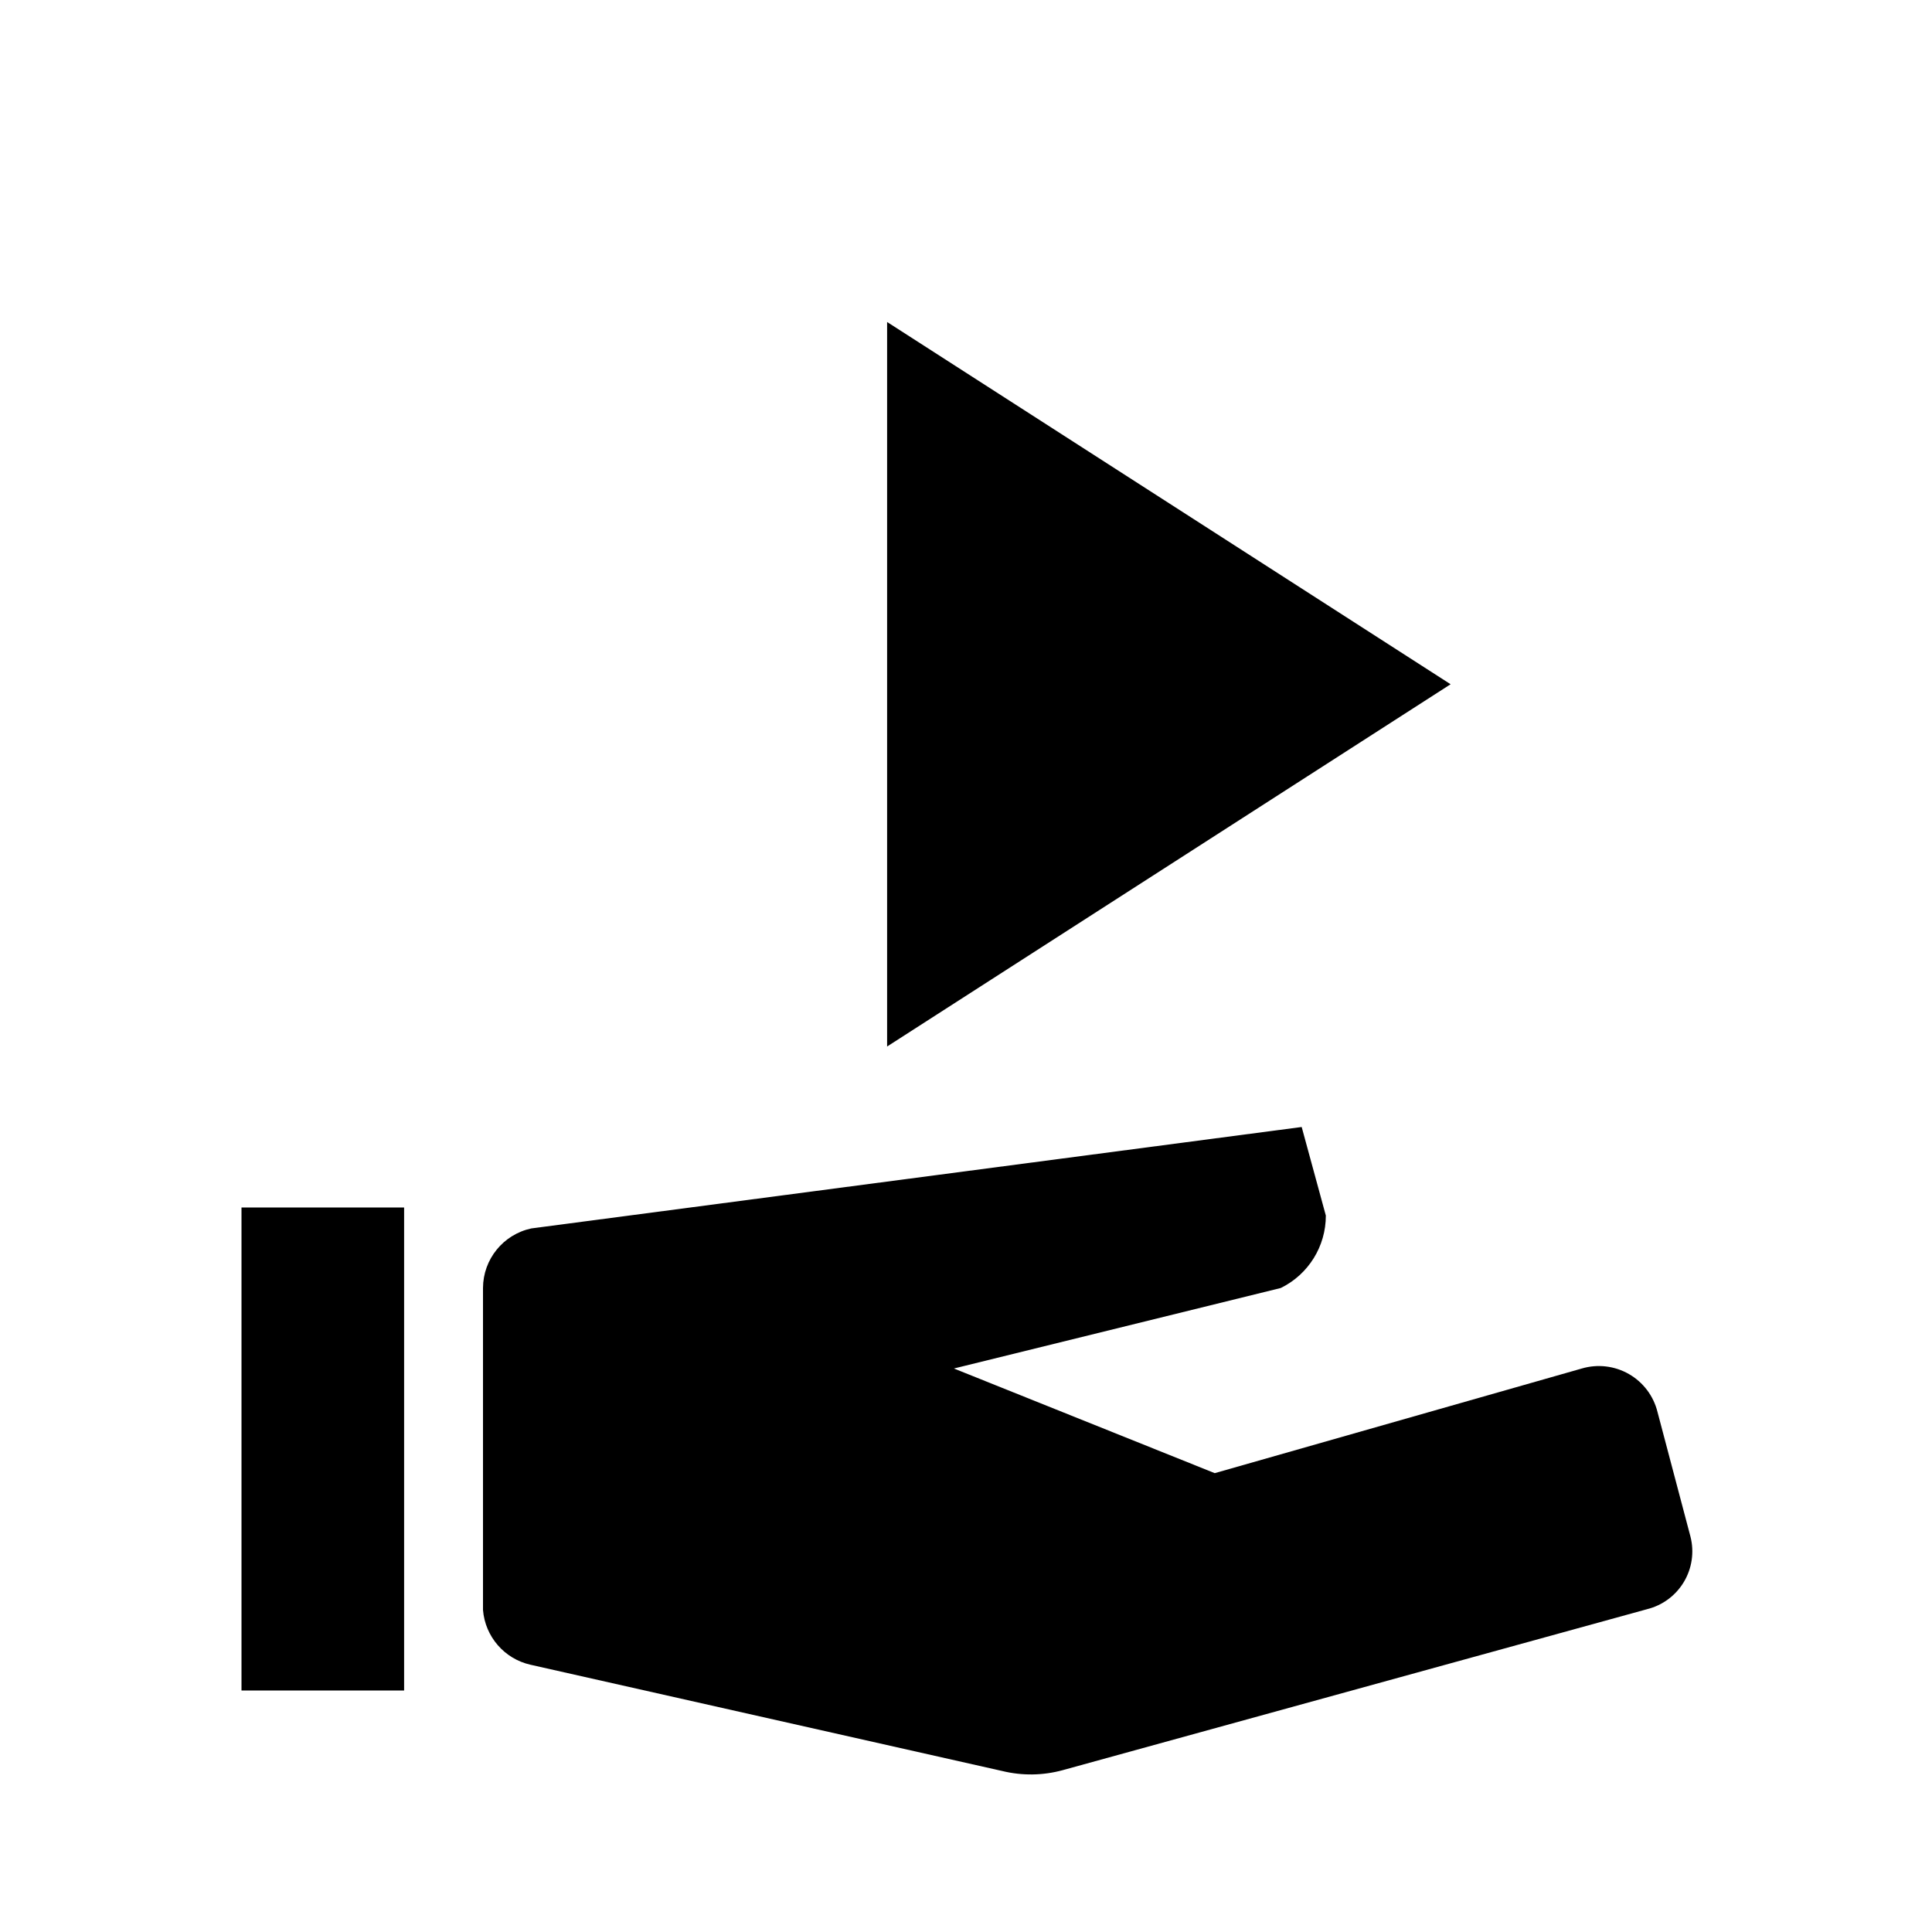
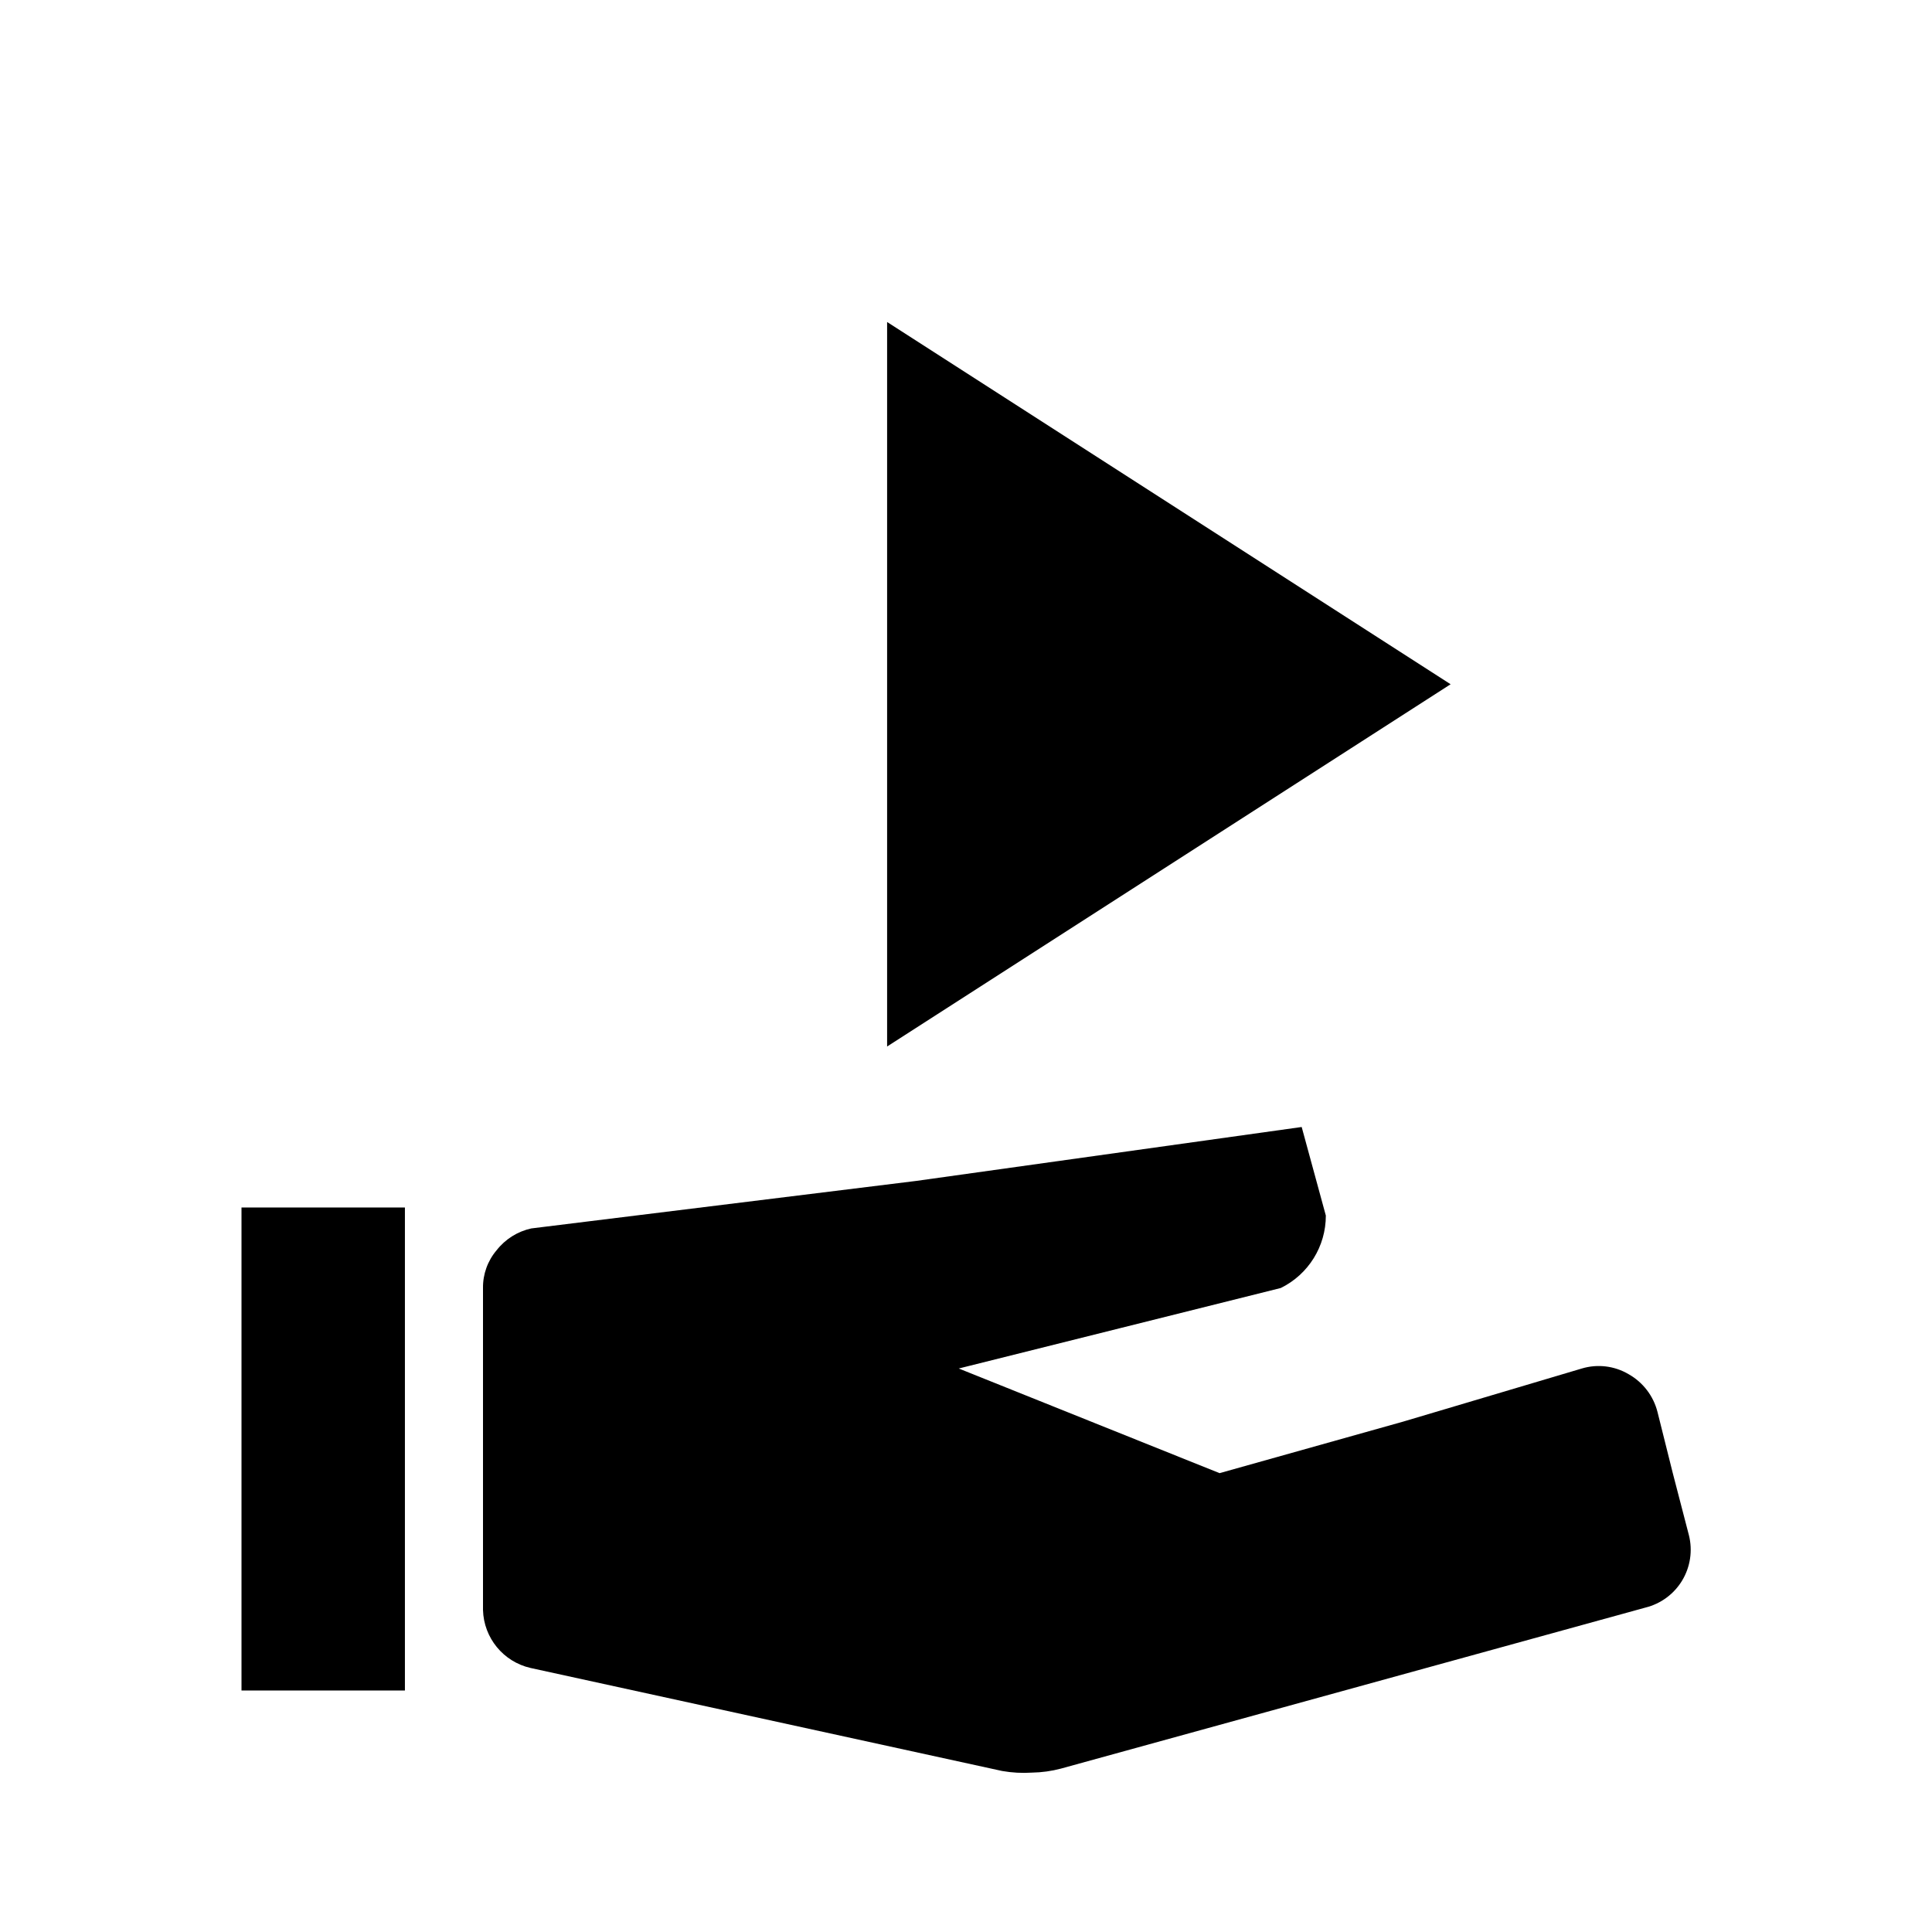
<svg xmlns="http://www.w3.org/2000/svg" id="Layer_1" data-name="Layer 1" viewBox="0 0 24 24">
-   <rect x="3" y="15" width="2.02" height="6" />
-   <path d="M12.45,22,6.59,20.68A.76.76,0,0,1,6,20v-4a.76.76,0,0,1,.6-.74L16.17,14l.3,1.1a1,1,0,0,1-.56.9l-4.06,1,3.24,1.3L19.65,17a.75.75,0,0,1,.94.54L21,19.09a.74.74,0,0,1-.54.9l-7.26,2A1.5,1.5,0,0,1,12.45,22Z" />
-   <polygon points="18.02 8.5 11.02 4 11.02 13 18.02 8.5" />
+   <polygon points="3 21 4.01 21 5.03 21 5.03 18 5.03 15 4.01 15 3 15 3 18 3 21" />
+   <path d="M12.45,22l-2.93-.64-2.93-.64A.76.76,0,0,1,6,20v-4a.71.71,0,0,1,.17-.47.75.75,0,0,1,.43-.27l4.78-.59L16.17,14l.15.55.15.55a1,1,0,0,1-.56.9l-2,.5-2,.5,1.62.65,1.62.65,2.28-.64L19.65,17a.73.73,0,0,1,.58.07.75.75,0,0,1,.36.47l.19.76.2.77a.74.74,0,0,1-.54.9l-3.63,1-3.63,1a1.49,1.49,0,0,1-.36.05A1.55,1.55,0,0,1,12.45,22Z" />
+   <polygon points="18.02 8.5 14.52 6.25 11.02 4 11.02 8.5 11.02 13 14.52 10.75 18.02 8.5" />
</svg>
